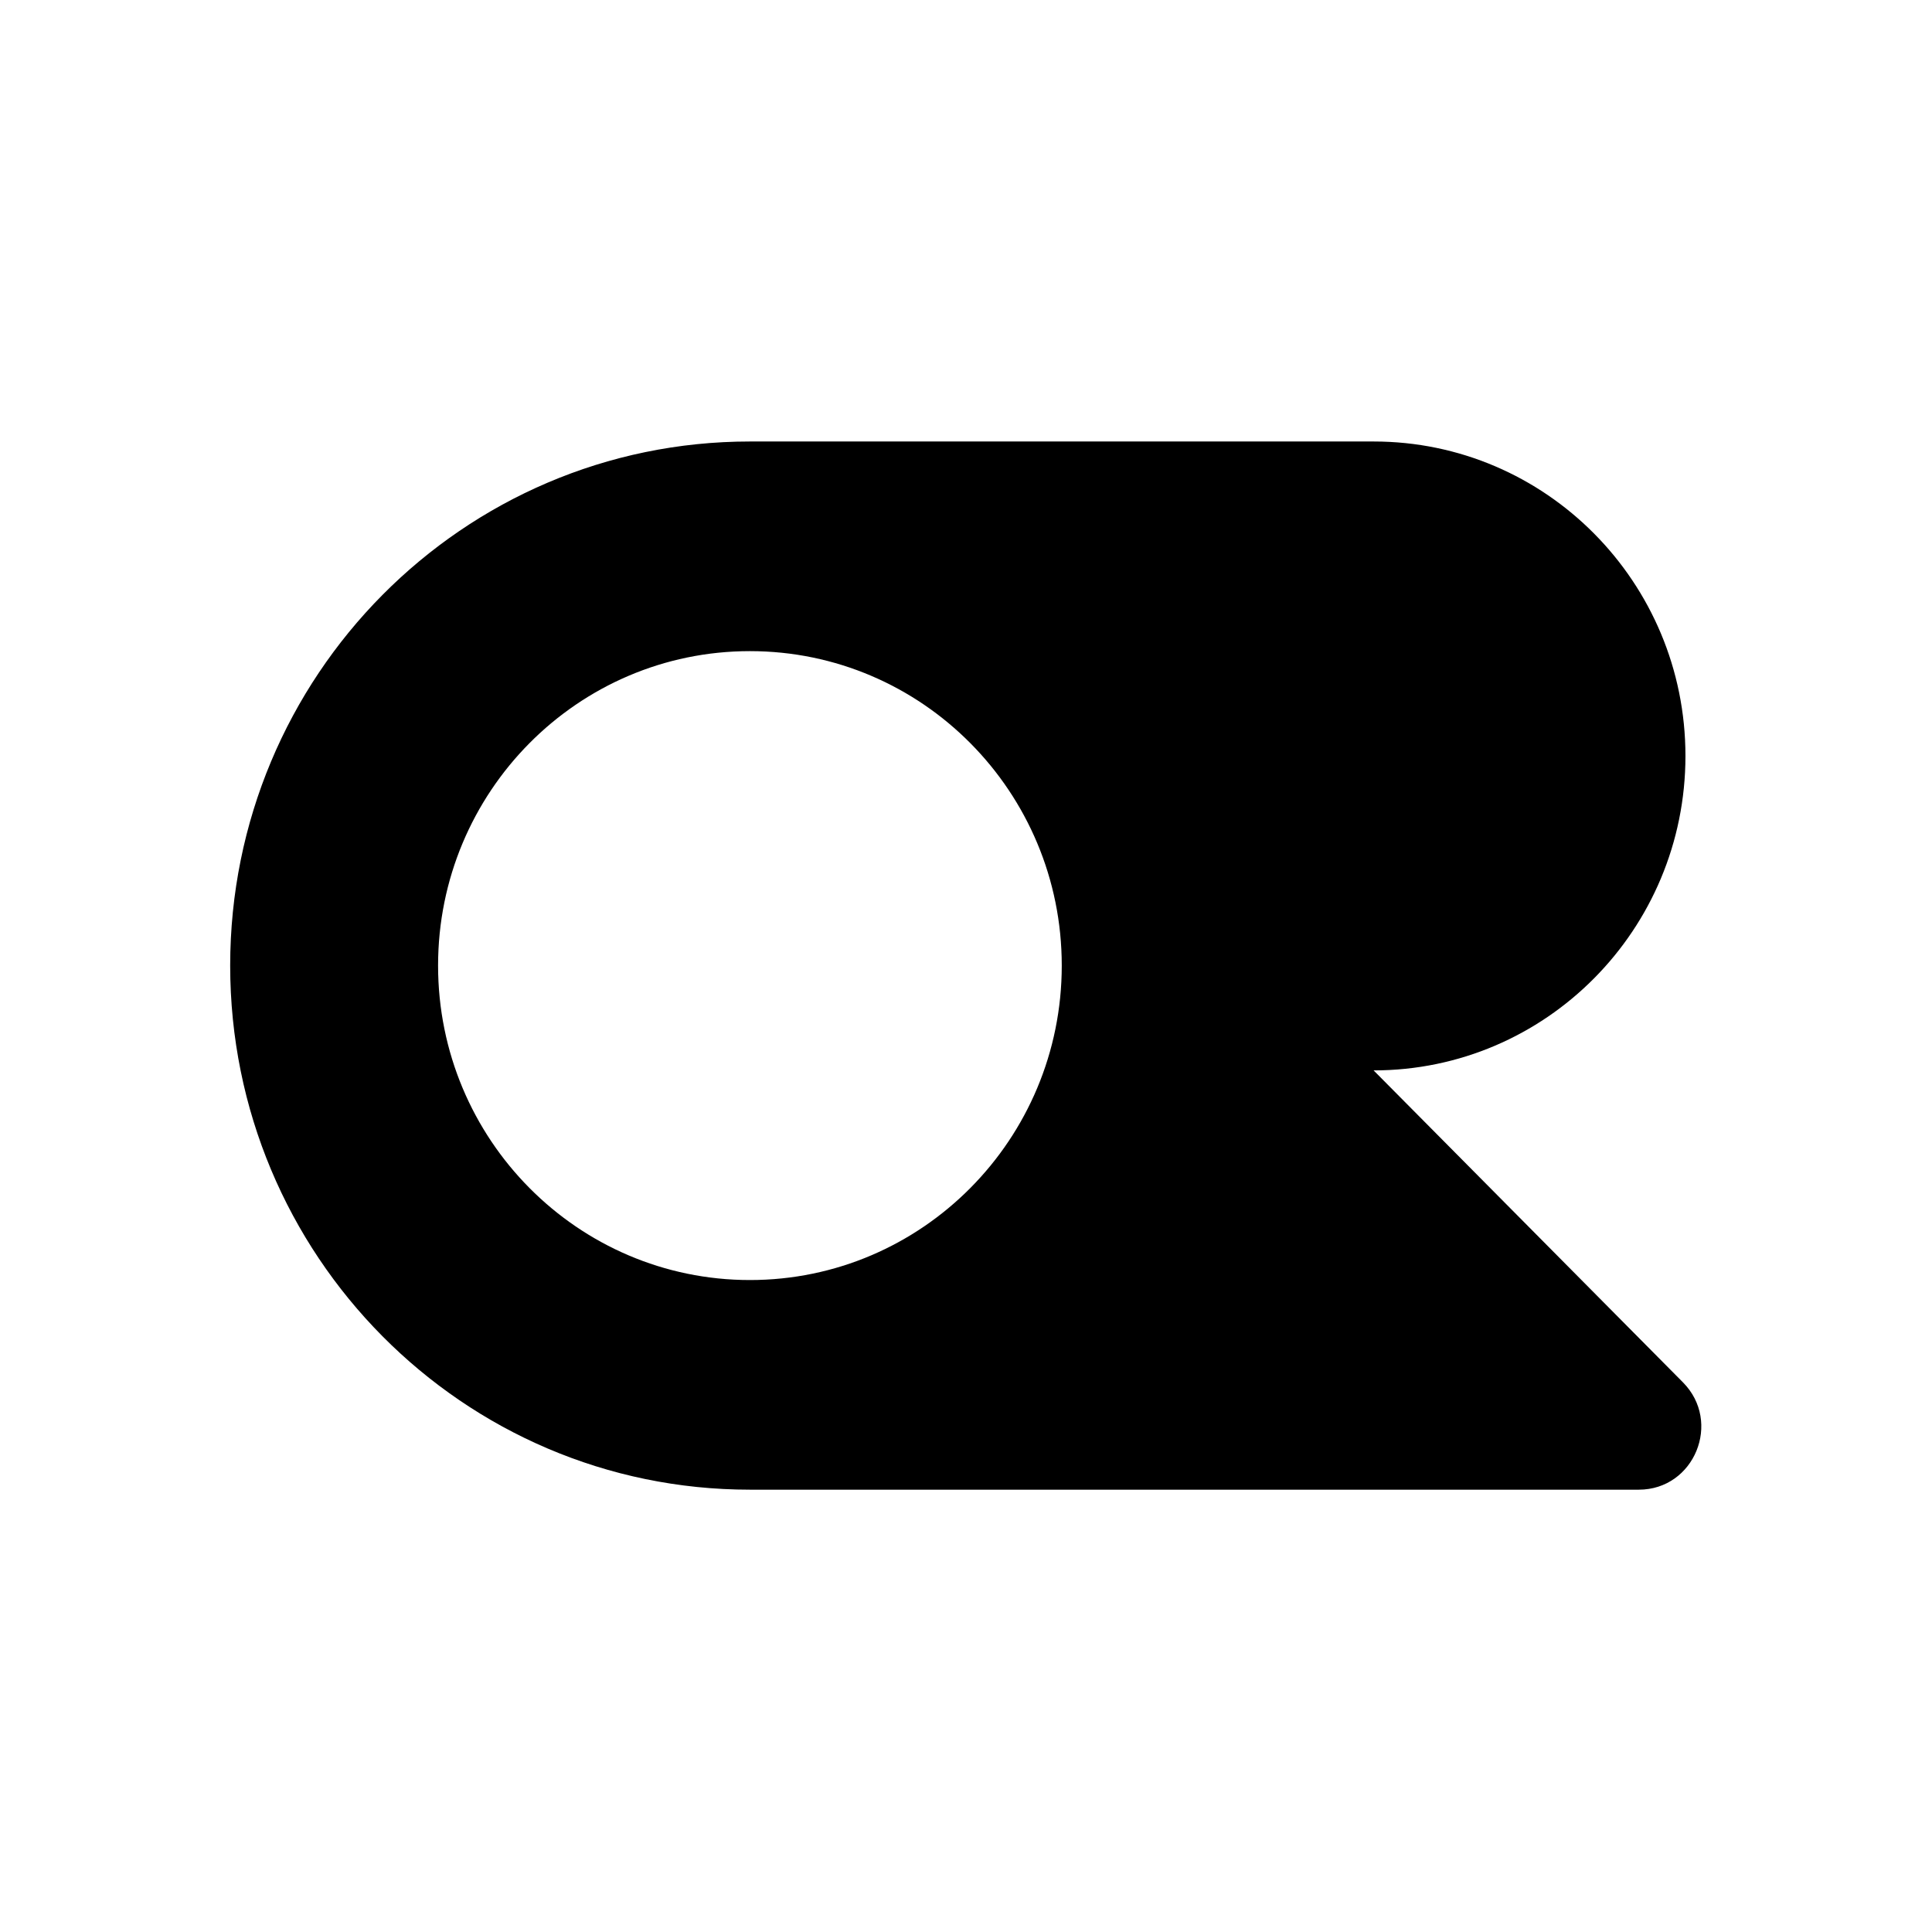
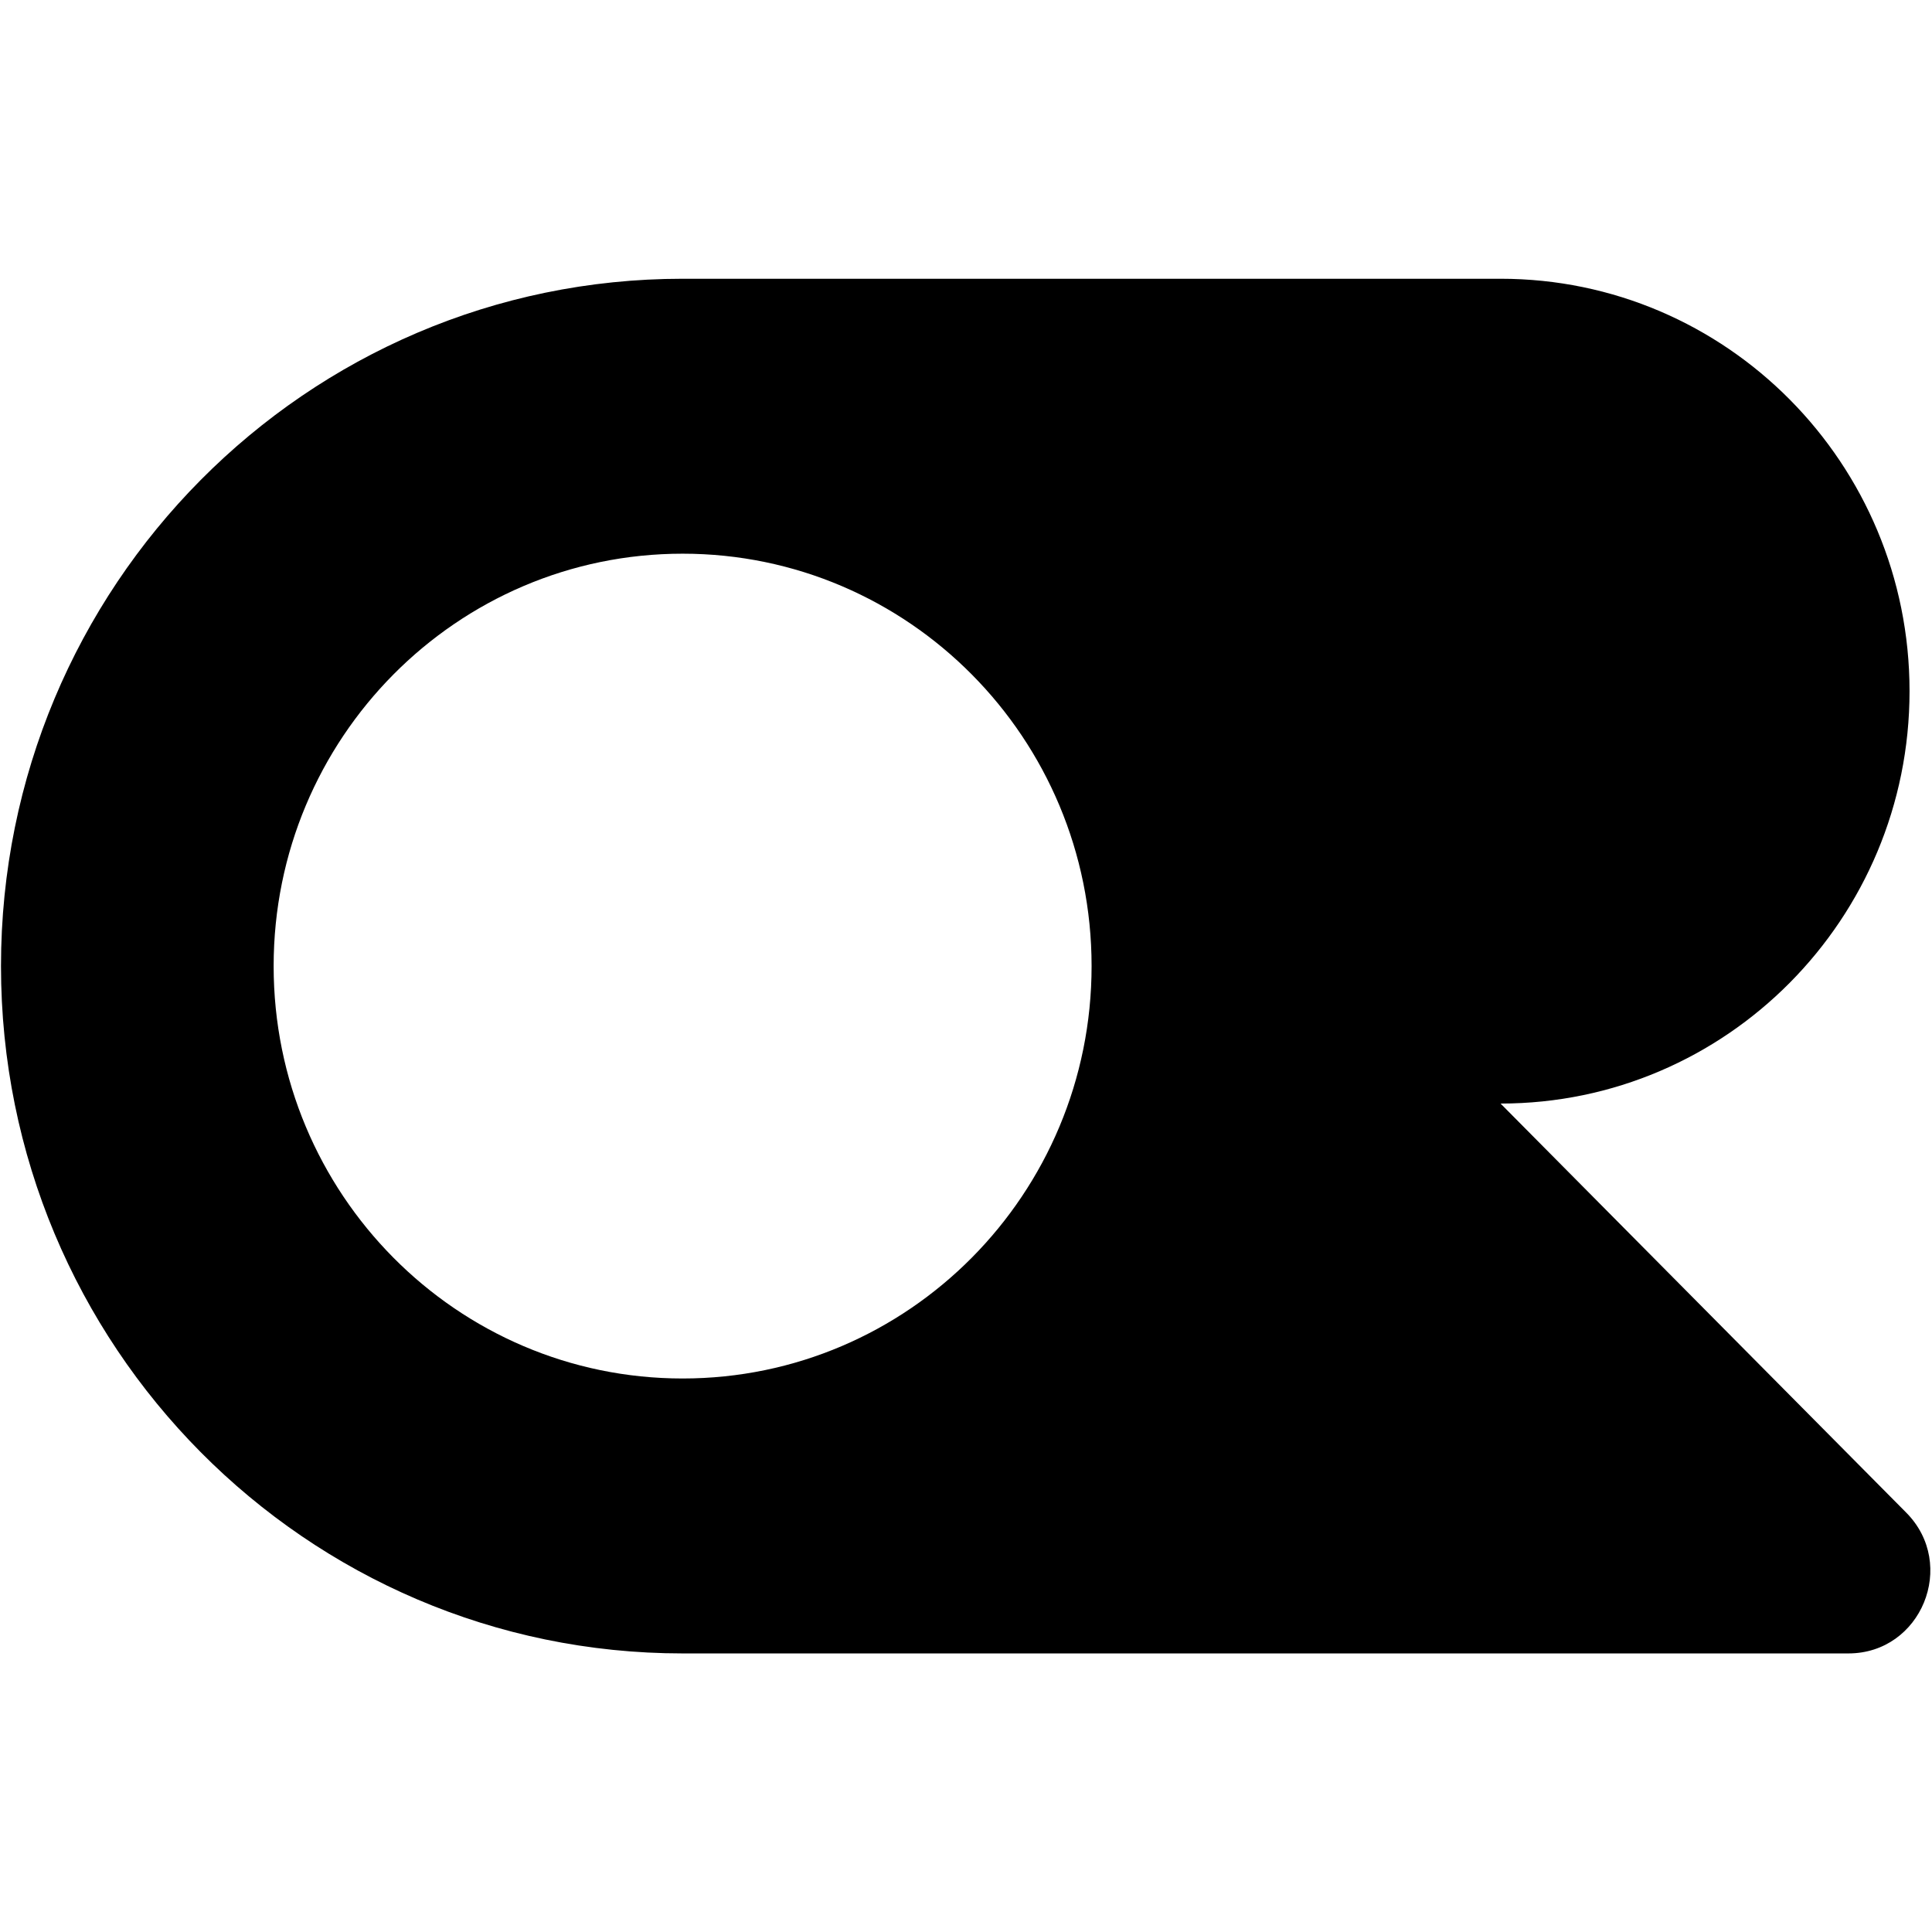
- <svg xmlns="http://www.w3.org/2000/svg" viewBox="0 0 24 24" fill="none">
+ <svg xmlns="http://www.w3.org/2000/svg" fill="none" width="24" height="24" viewBox="2.85 2.844 18.3 18.3">
  <path d="M728.039 234C819.325 234 893.323 308.62 893.323 400.668C893.323 492.716 819.325 567.336 728.039 567.336L891.984 732.656C912.81 753.655 898.061 789.56 868.613 789.56H397.472C245.333 789.56 122 665.193 122 511.78C122 358.367 245.333 234 397.472 234H728.039ZM397.472 345.112C306.189 345.112 232.189 419.732 232.189 511.78C232.189 603.828 306.189 678.448 397.472 678.448C488.756 678.448 562.756 603.828 562.756 511.78C562.756 419.732 488.756 345.112 397.472 345.112Z" fill="currentColor" transform="scale(0.0234375)" />
</svg>
